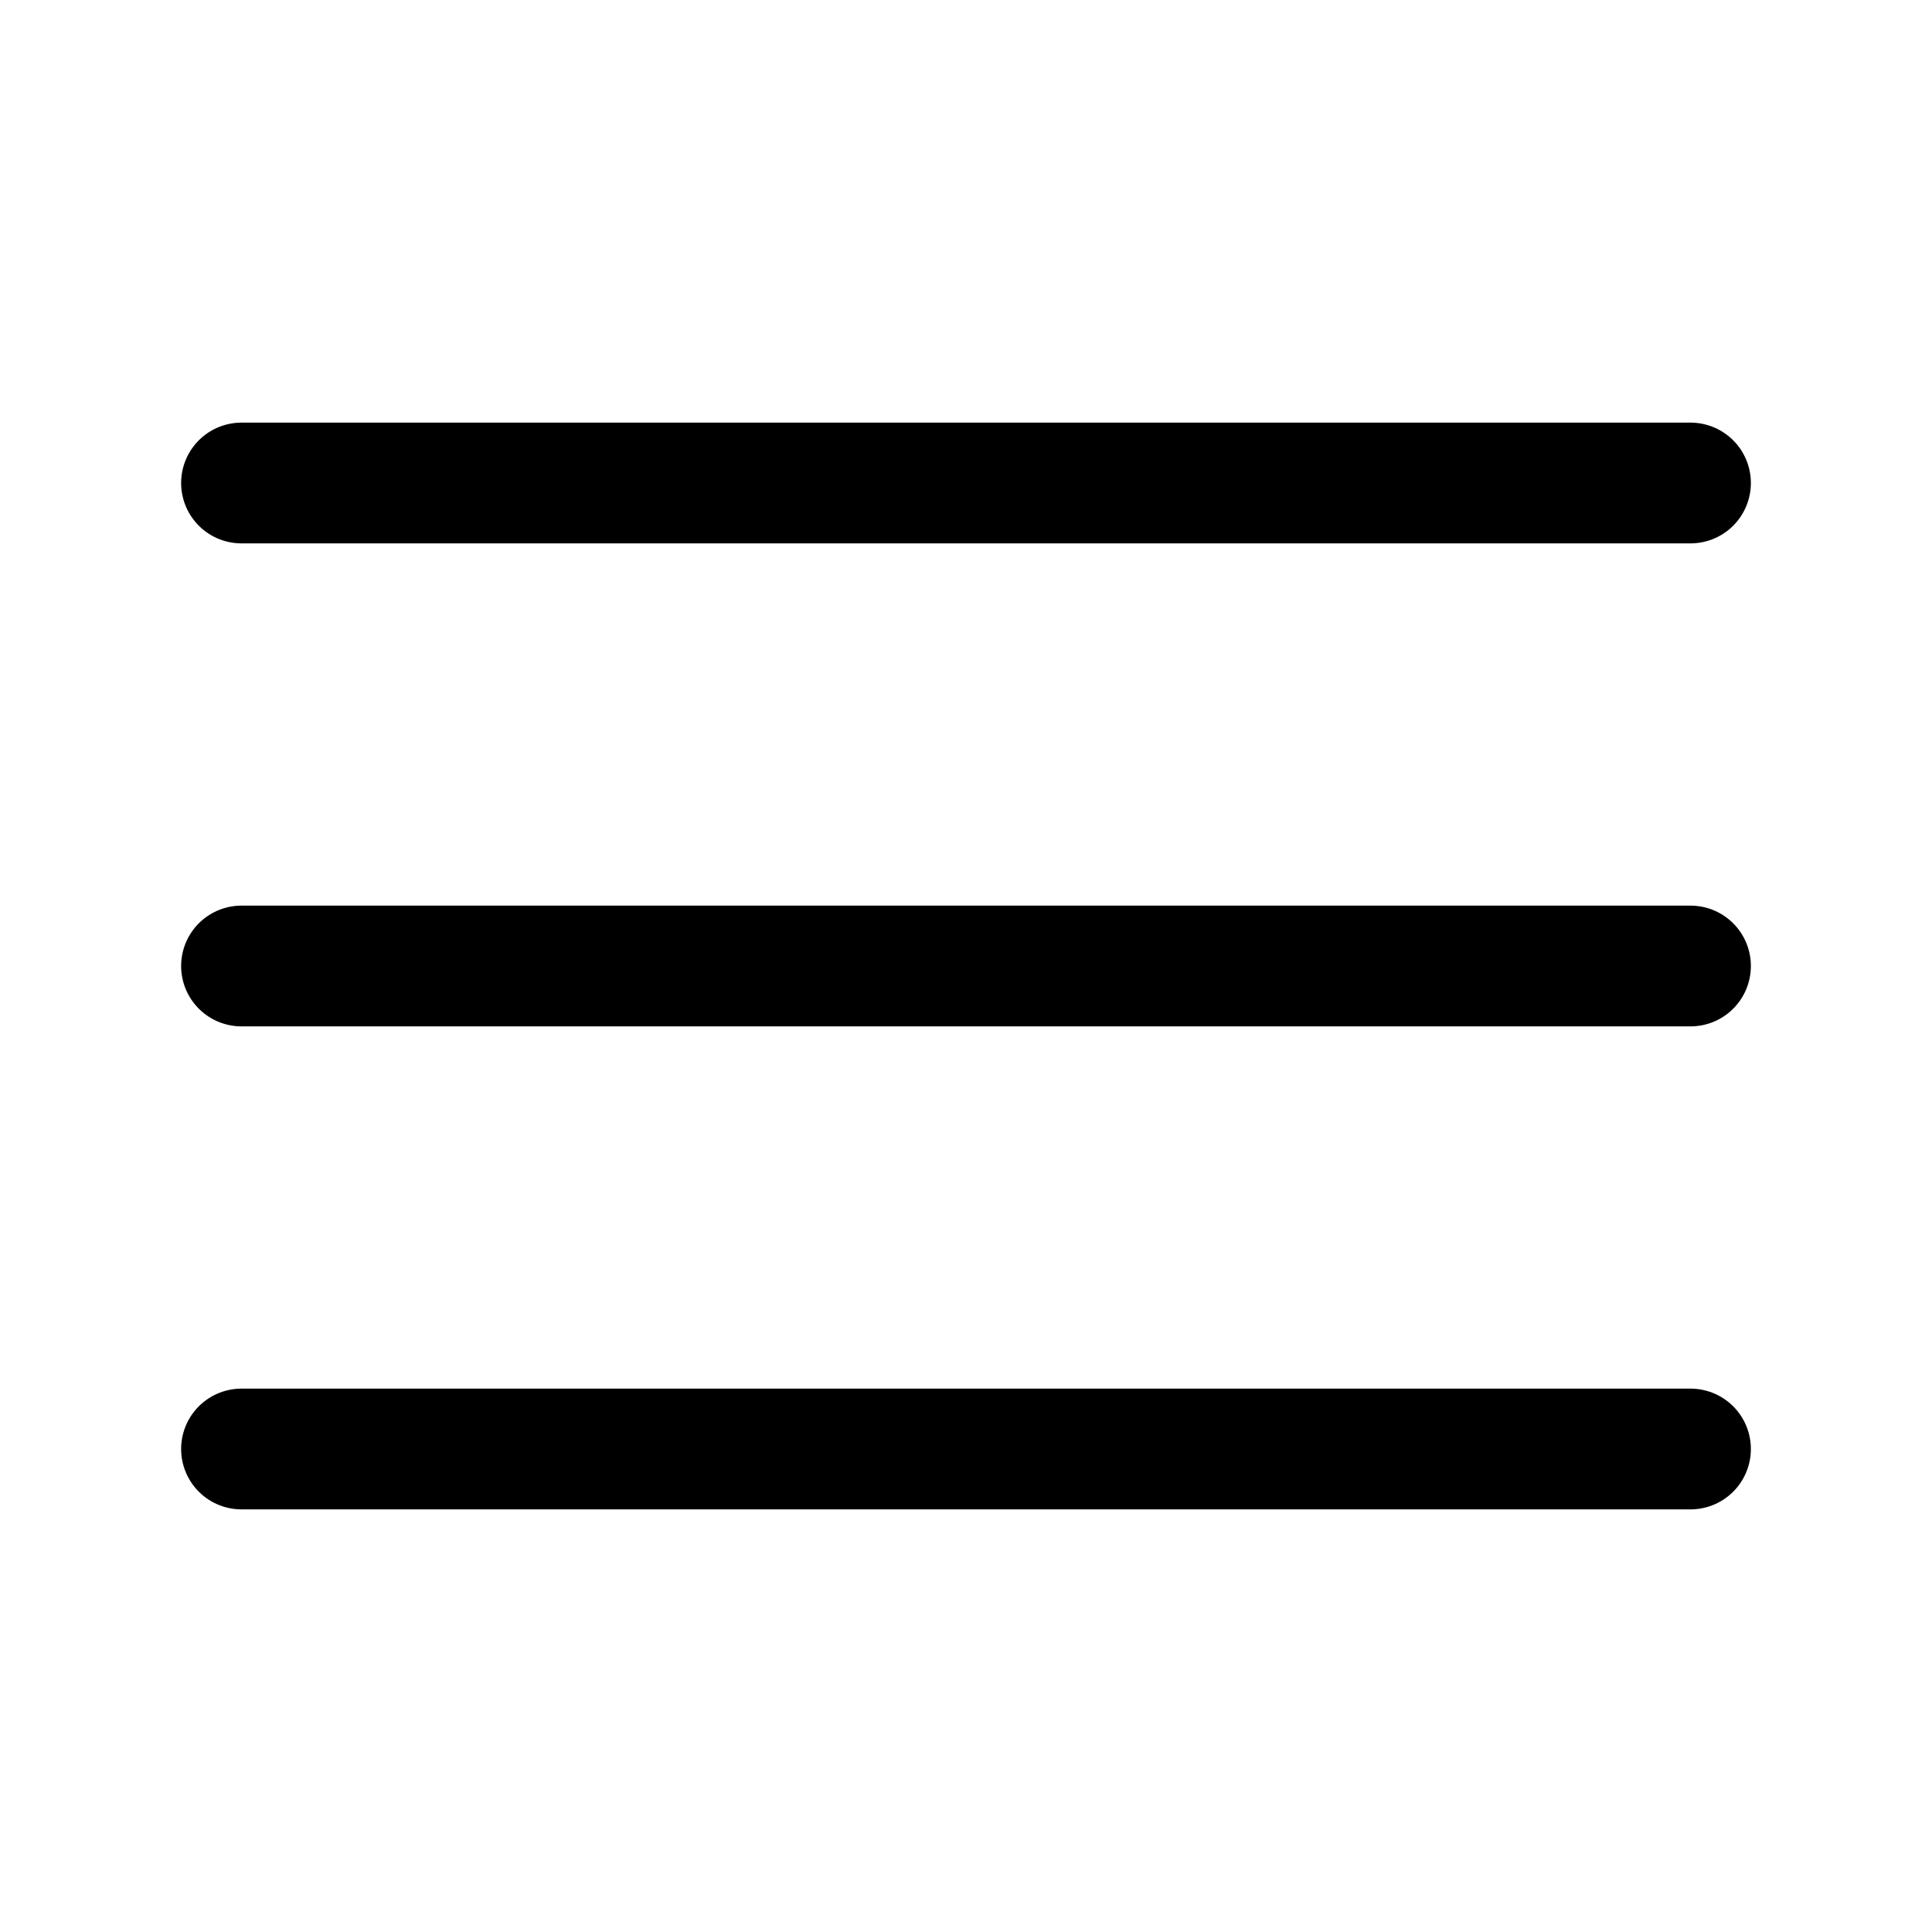
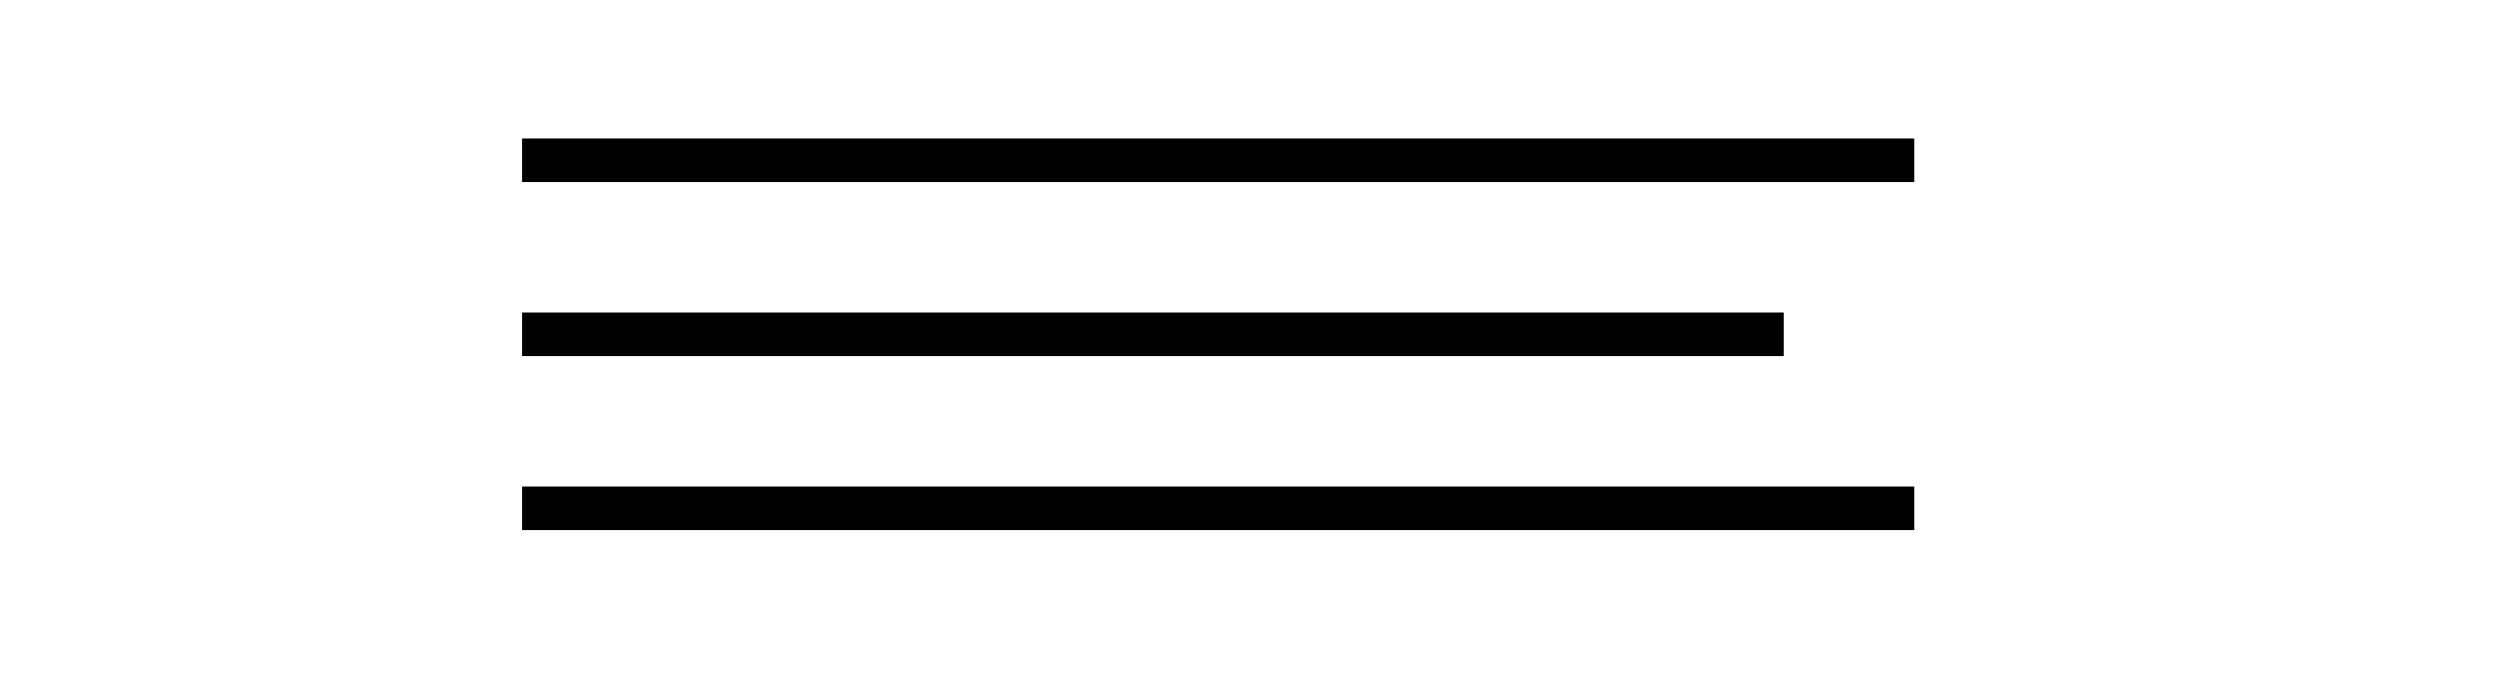
- <svg xmlns="http://www.w3.org/2000/svg" width="32" height="32" viewBox="0 0 32 32" fill="none">
-   <path d="M4 16H28" stroke="black" stroke-width="2" stroke-linecap="round" stroke-linejoin="round" />
-   <path d="M4 8H28" stroke="black" stroke-width="2" stroke-linecap="round" stroke-linejoin="round" />
-   <path d="M4 24H28" stroke="black" stroke-width="2" stroke-linecap="round" stroke-linejoin="round" />
+ <svg xmlns="http://www.w3.org/2000/svg" width="78" height="21" viewBox="0 0 78 21" fill="none">
+   <path d="M16.289 5H59.725" stroke="black" stroke-width="1.359" />
+   <path d="M16.289 10.43H55.653" stroke="black" stroke-width="1.359" />
+   <path d="M16.289 15.859H59.725" stroke="black" stroke-width="1.359" />
</svg>
